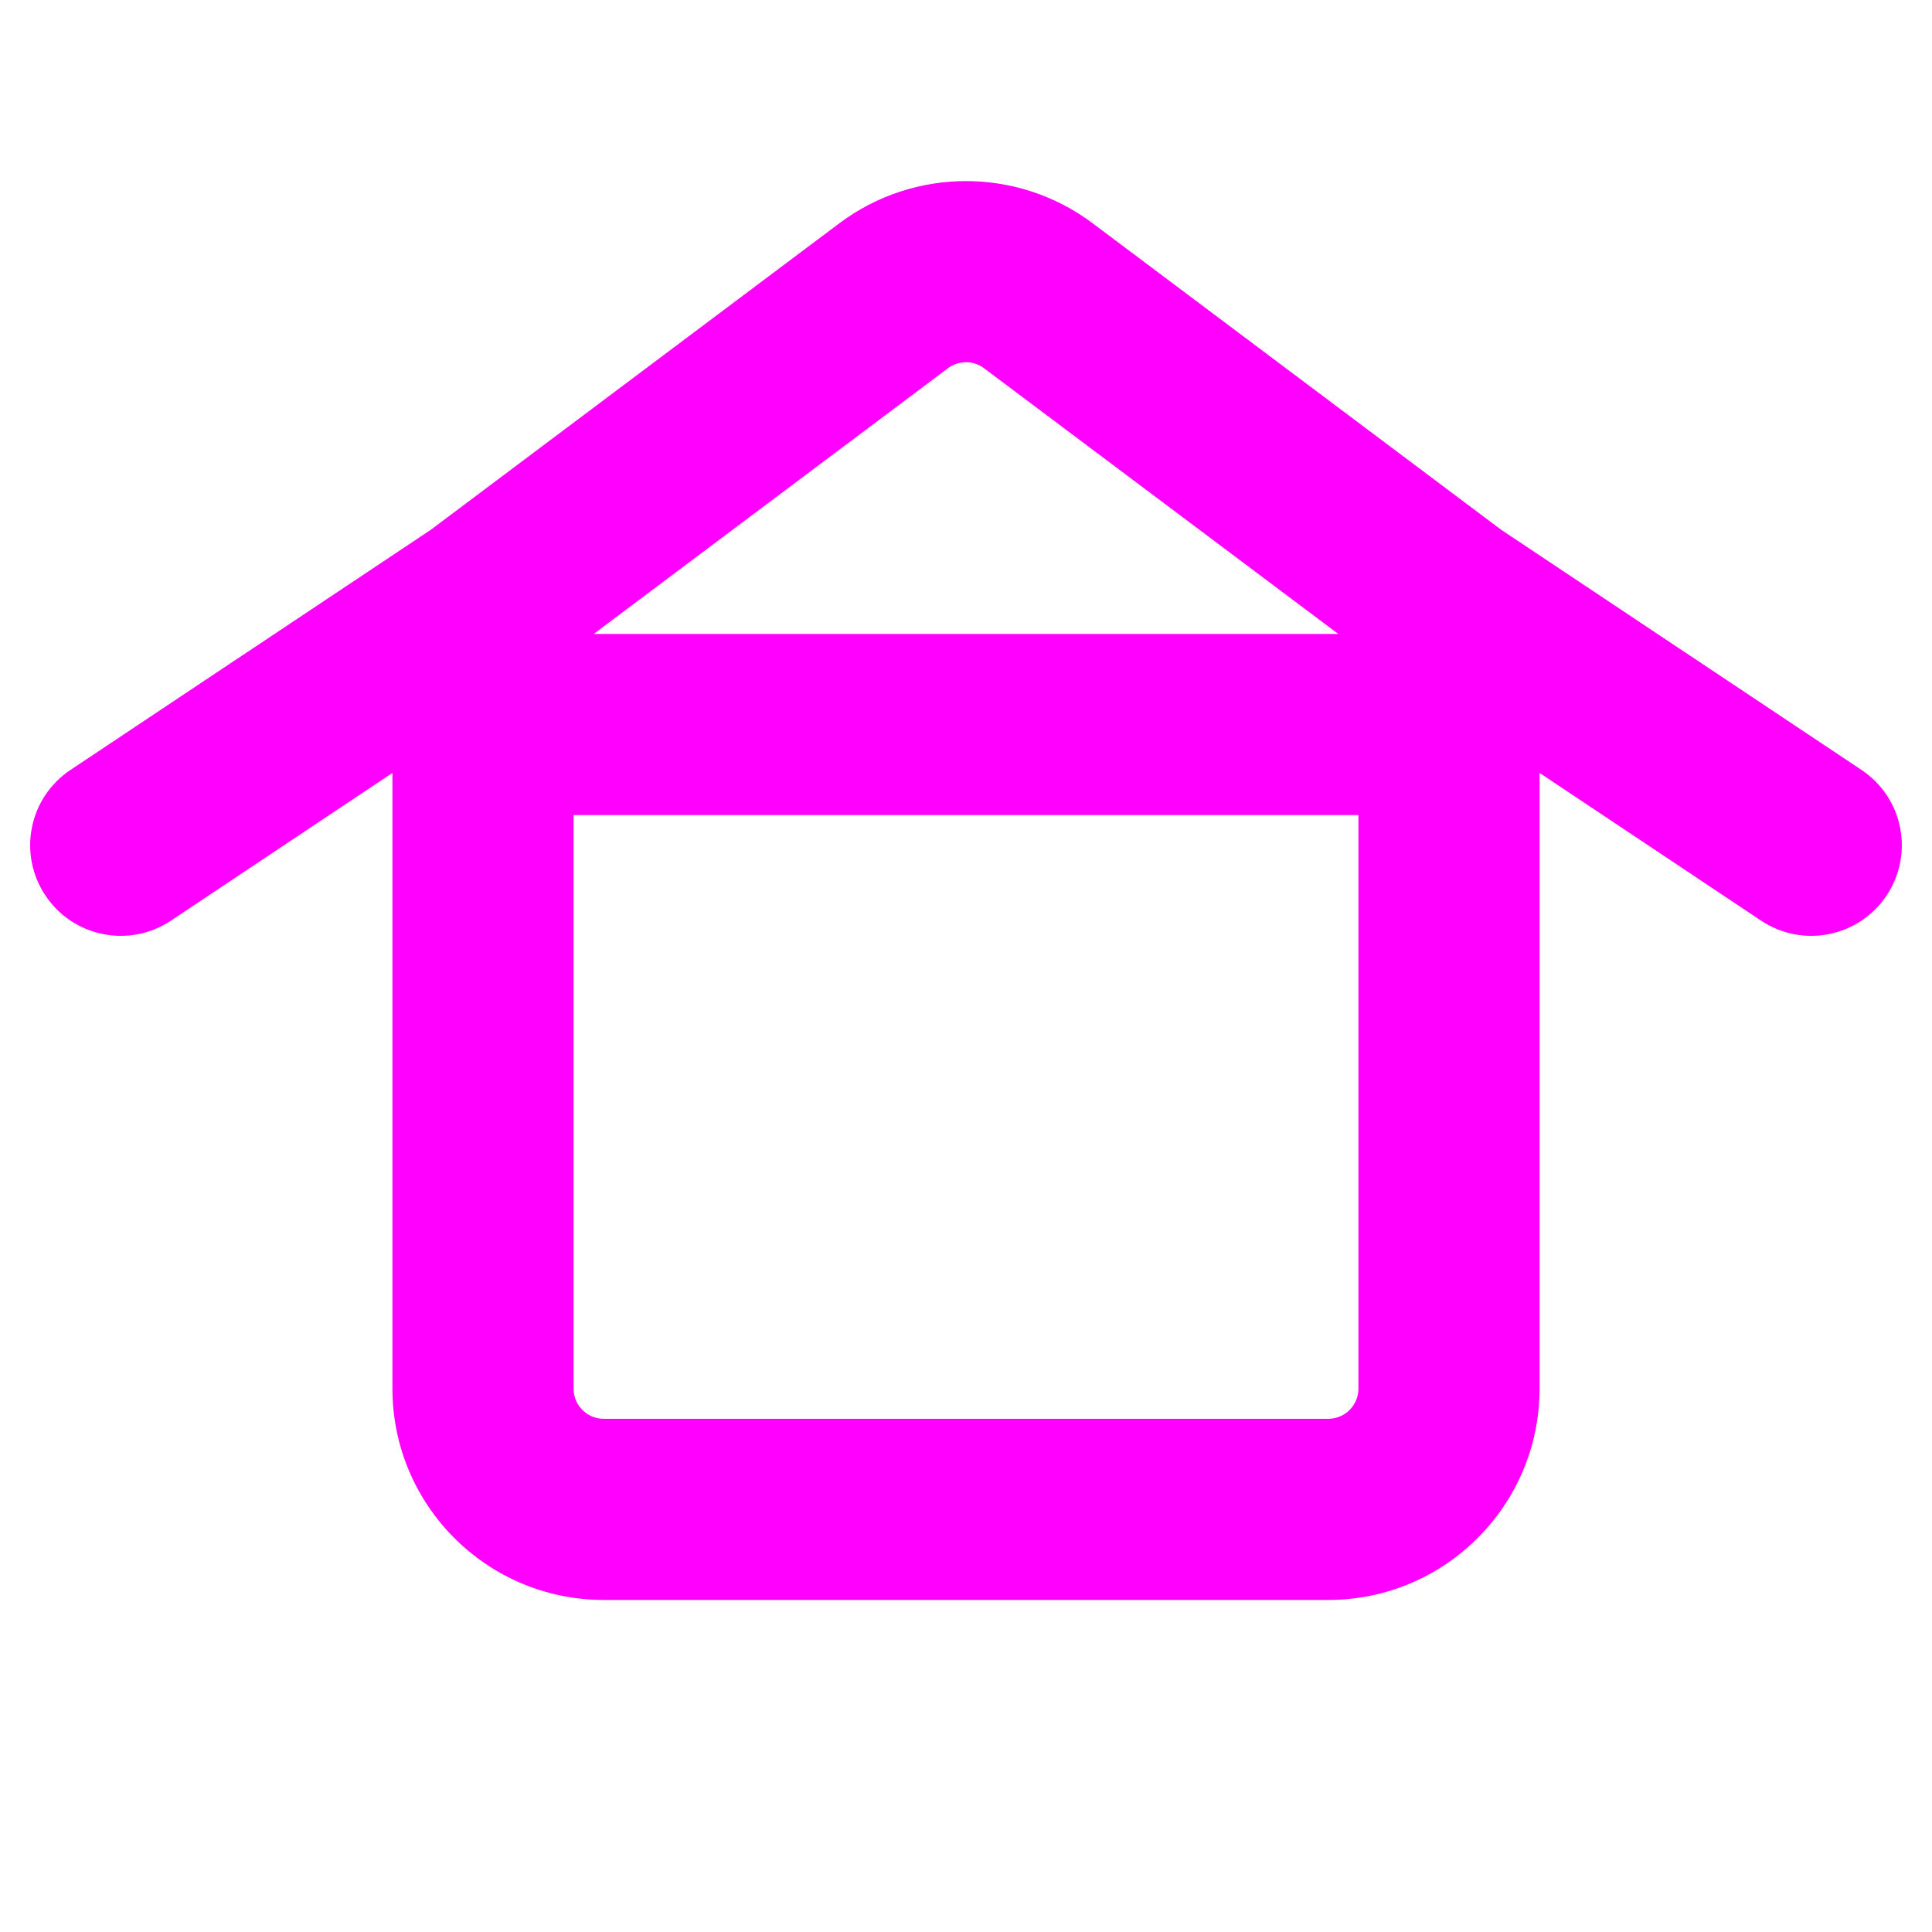
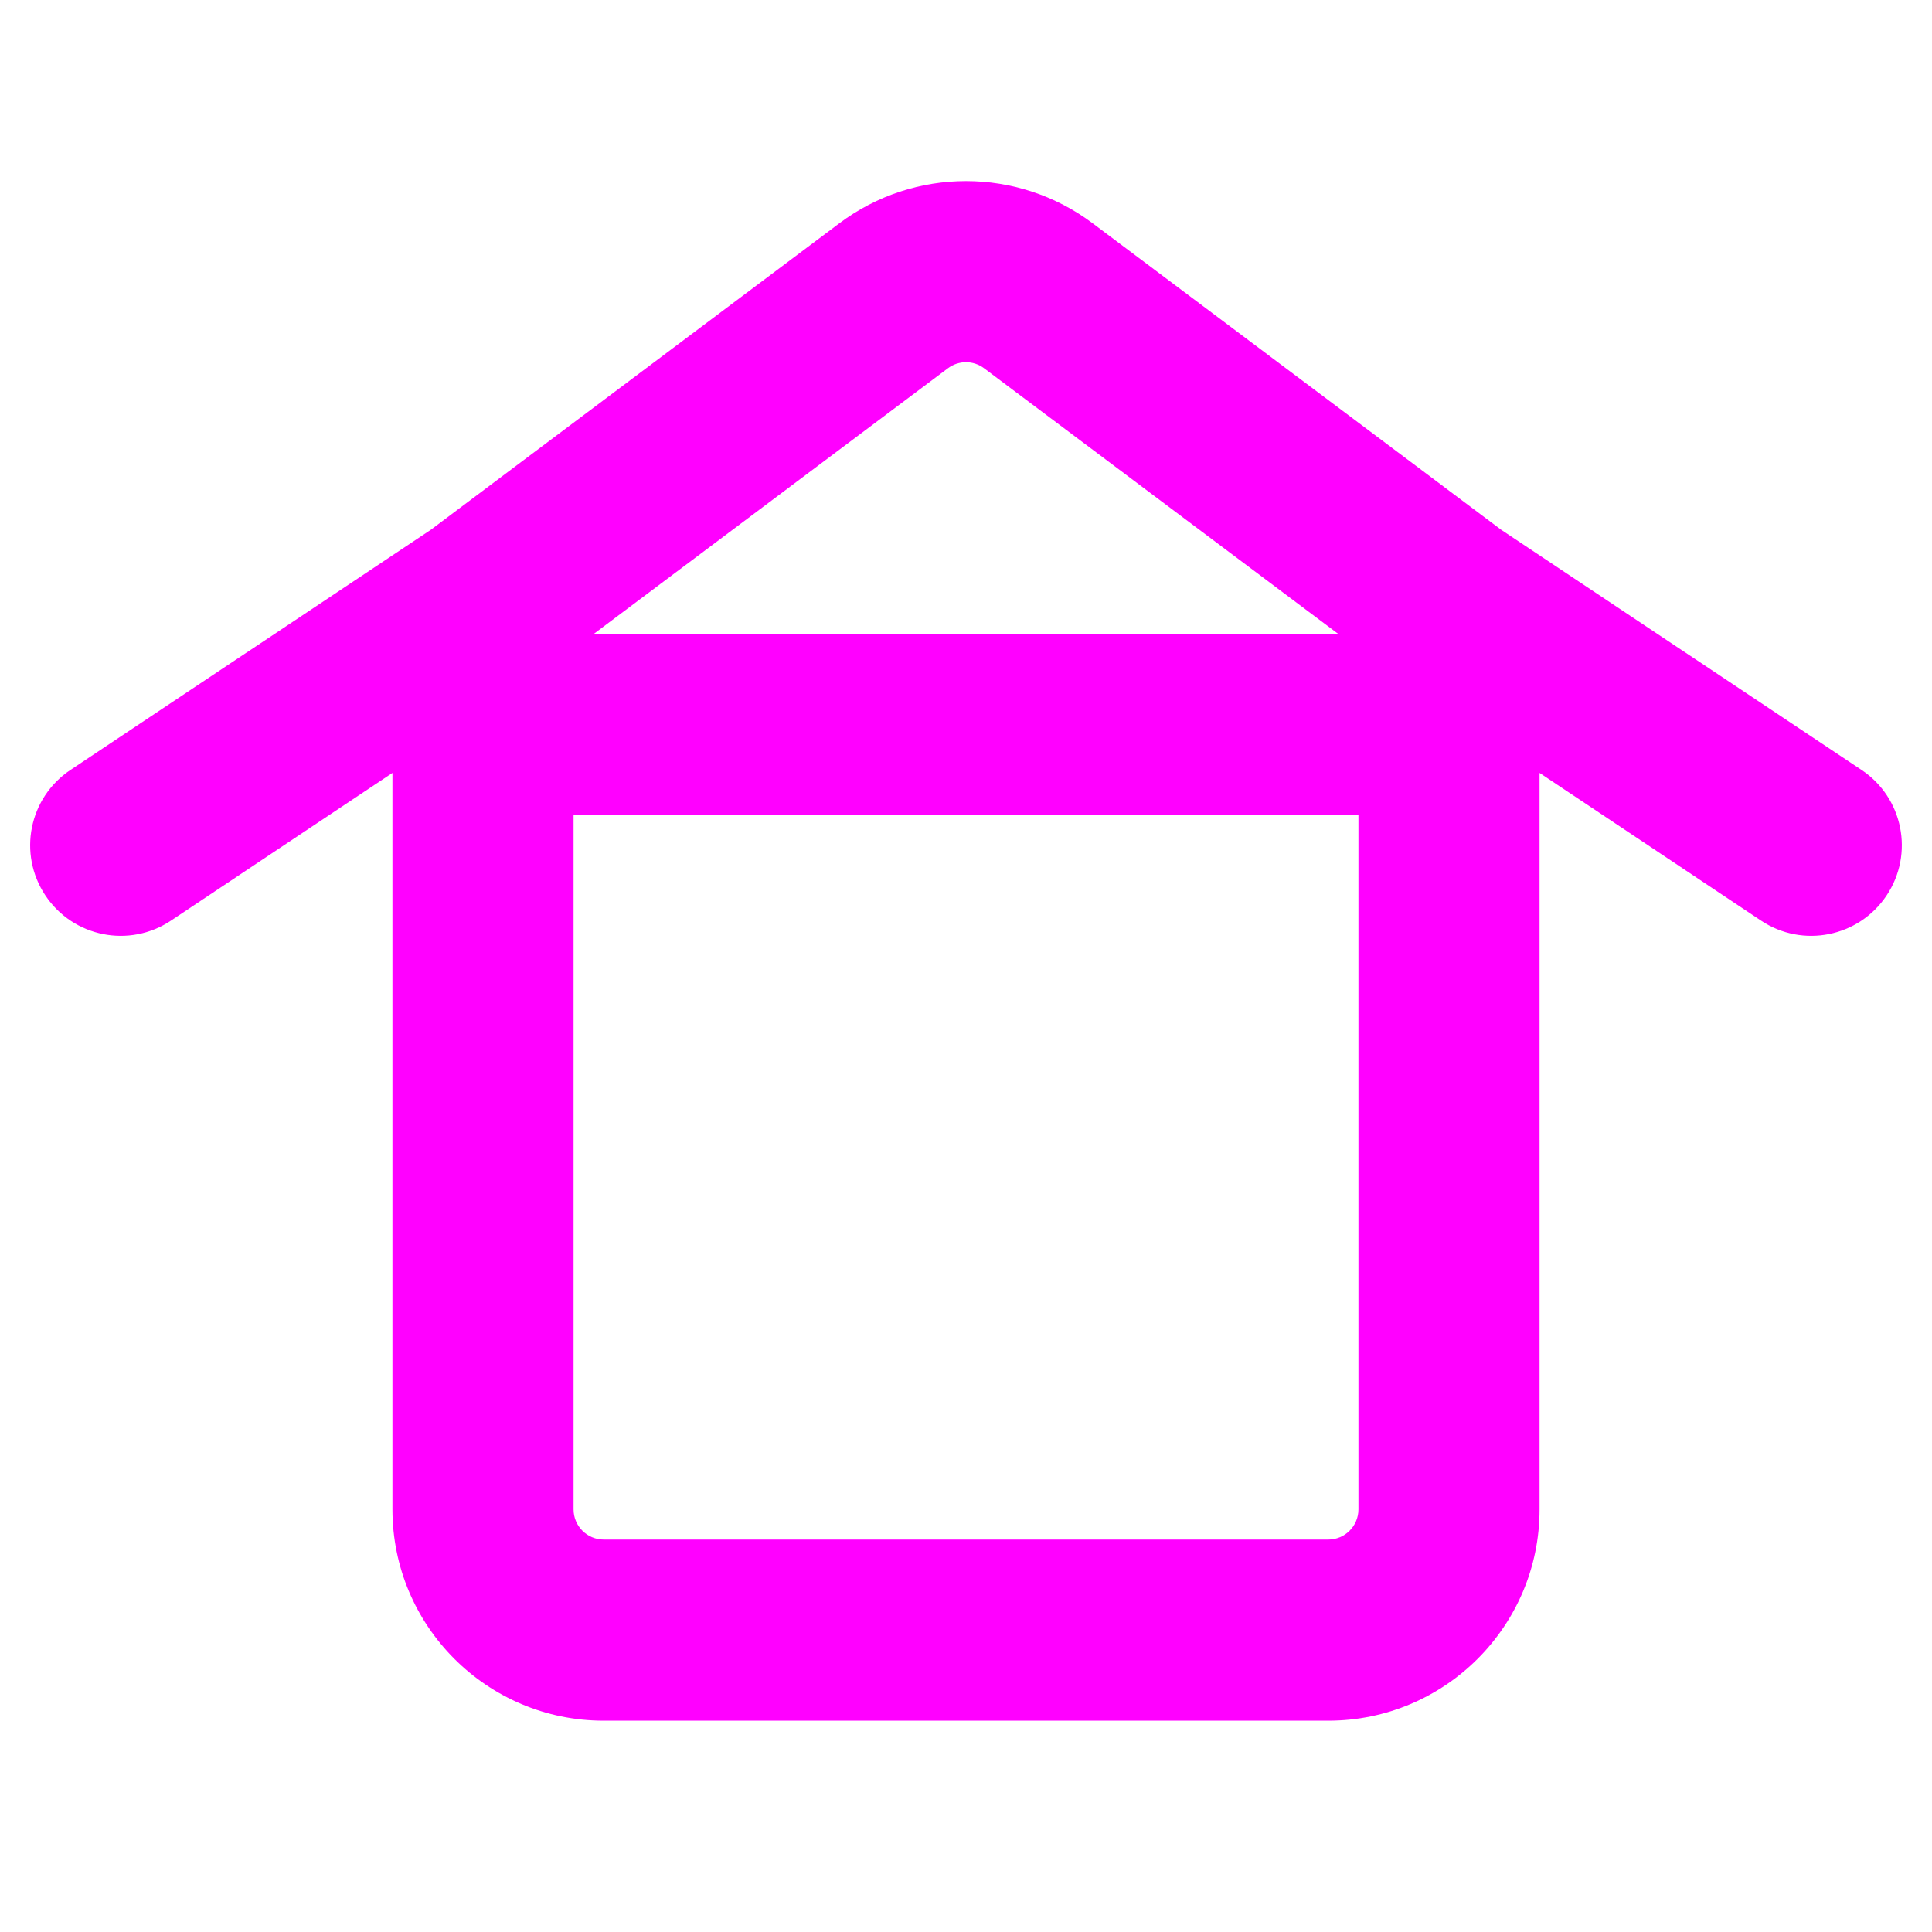
<svg xmlns="http://www.w3.org/2000/svg" width="16" height="16" viewBox="0 0 16 16" fill="none">
-   <path fill-rule="evenodd" clip-rule="evenodd" d="M6.95 1.85C7.572 1.383 8.428 1.383 9.05 1.85L12.433 4.388L15.416 6.376C15.761 6.606 15.854 7.071 15.624 7.416C15.394 7.761 14.928 7.854 14.584 7.624L12.75 6.401V11.5C12.75 12.466 11.966 13.25 11 13.25H5C4.033 13.25 3.25 12.466 3.25 11.5V6.401L1.416 7.624C1.071 7.854 0.606 7.761 0.376 7.416C0.146 7.071 0.239 6.606 0.584 6.376L3.567 4.388L6.95 1.85ZM4.75 6.75V11.5C4.75 11.638 4.862 11.75 5 11.75H11C11.138 11.75 11.25 11.638 11.25 11.5V6.75H4.75ZM11.083 5.25L8.15 3.05C8.061 2.983 7.939 2.983 7.85 3.05L4.917 5.25H11.083Z" fill="#FF00FF" />
+   <path fill-rule="evenodd" clip-rule="evenodd" d="M6.95 1.85C7.572 1.383 8.428 1.383 9.05 1.85L12.433 4.388L15.416 6.376C15.761 6.606 15.854 7.071 15.624 7.416C15.394 7.761 14.928 7.854 14.584 7.624L12.75 6.401V12.5C12.75 13.466 11.966 14.25 11 14.25H5C4.033 14.25 3.25 13.466 3.25 12.5V6.401L1.416 7.624C1.071 7.854 0.606 7.761 0.376 7.416C0.146 7.071 0.239 6.606 0.584 6.376L3.567 4.388L6.95 1.85ZM4.75 6.75V12.5C4.75 12.638 4.862 12.75 5 12.75H11C11.138 12.75 11.25 12.638 11.25 12.5V6.75H4.75ZM11.083 5.25L8.15 3.05C8.061 2.983 7.939 2.983 7.85 3.05L4.917 5.25H11.083Z" fill="#FF00FF" />
</svg>
